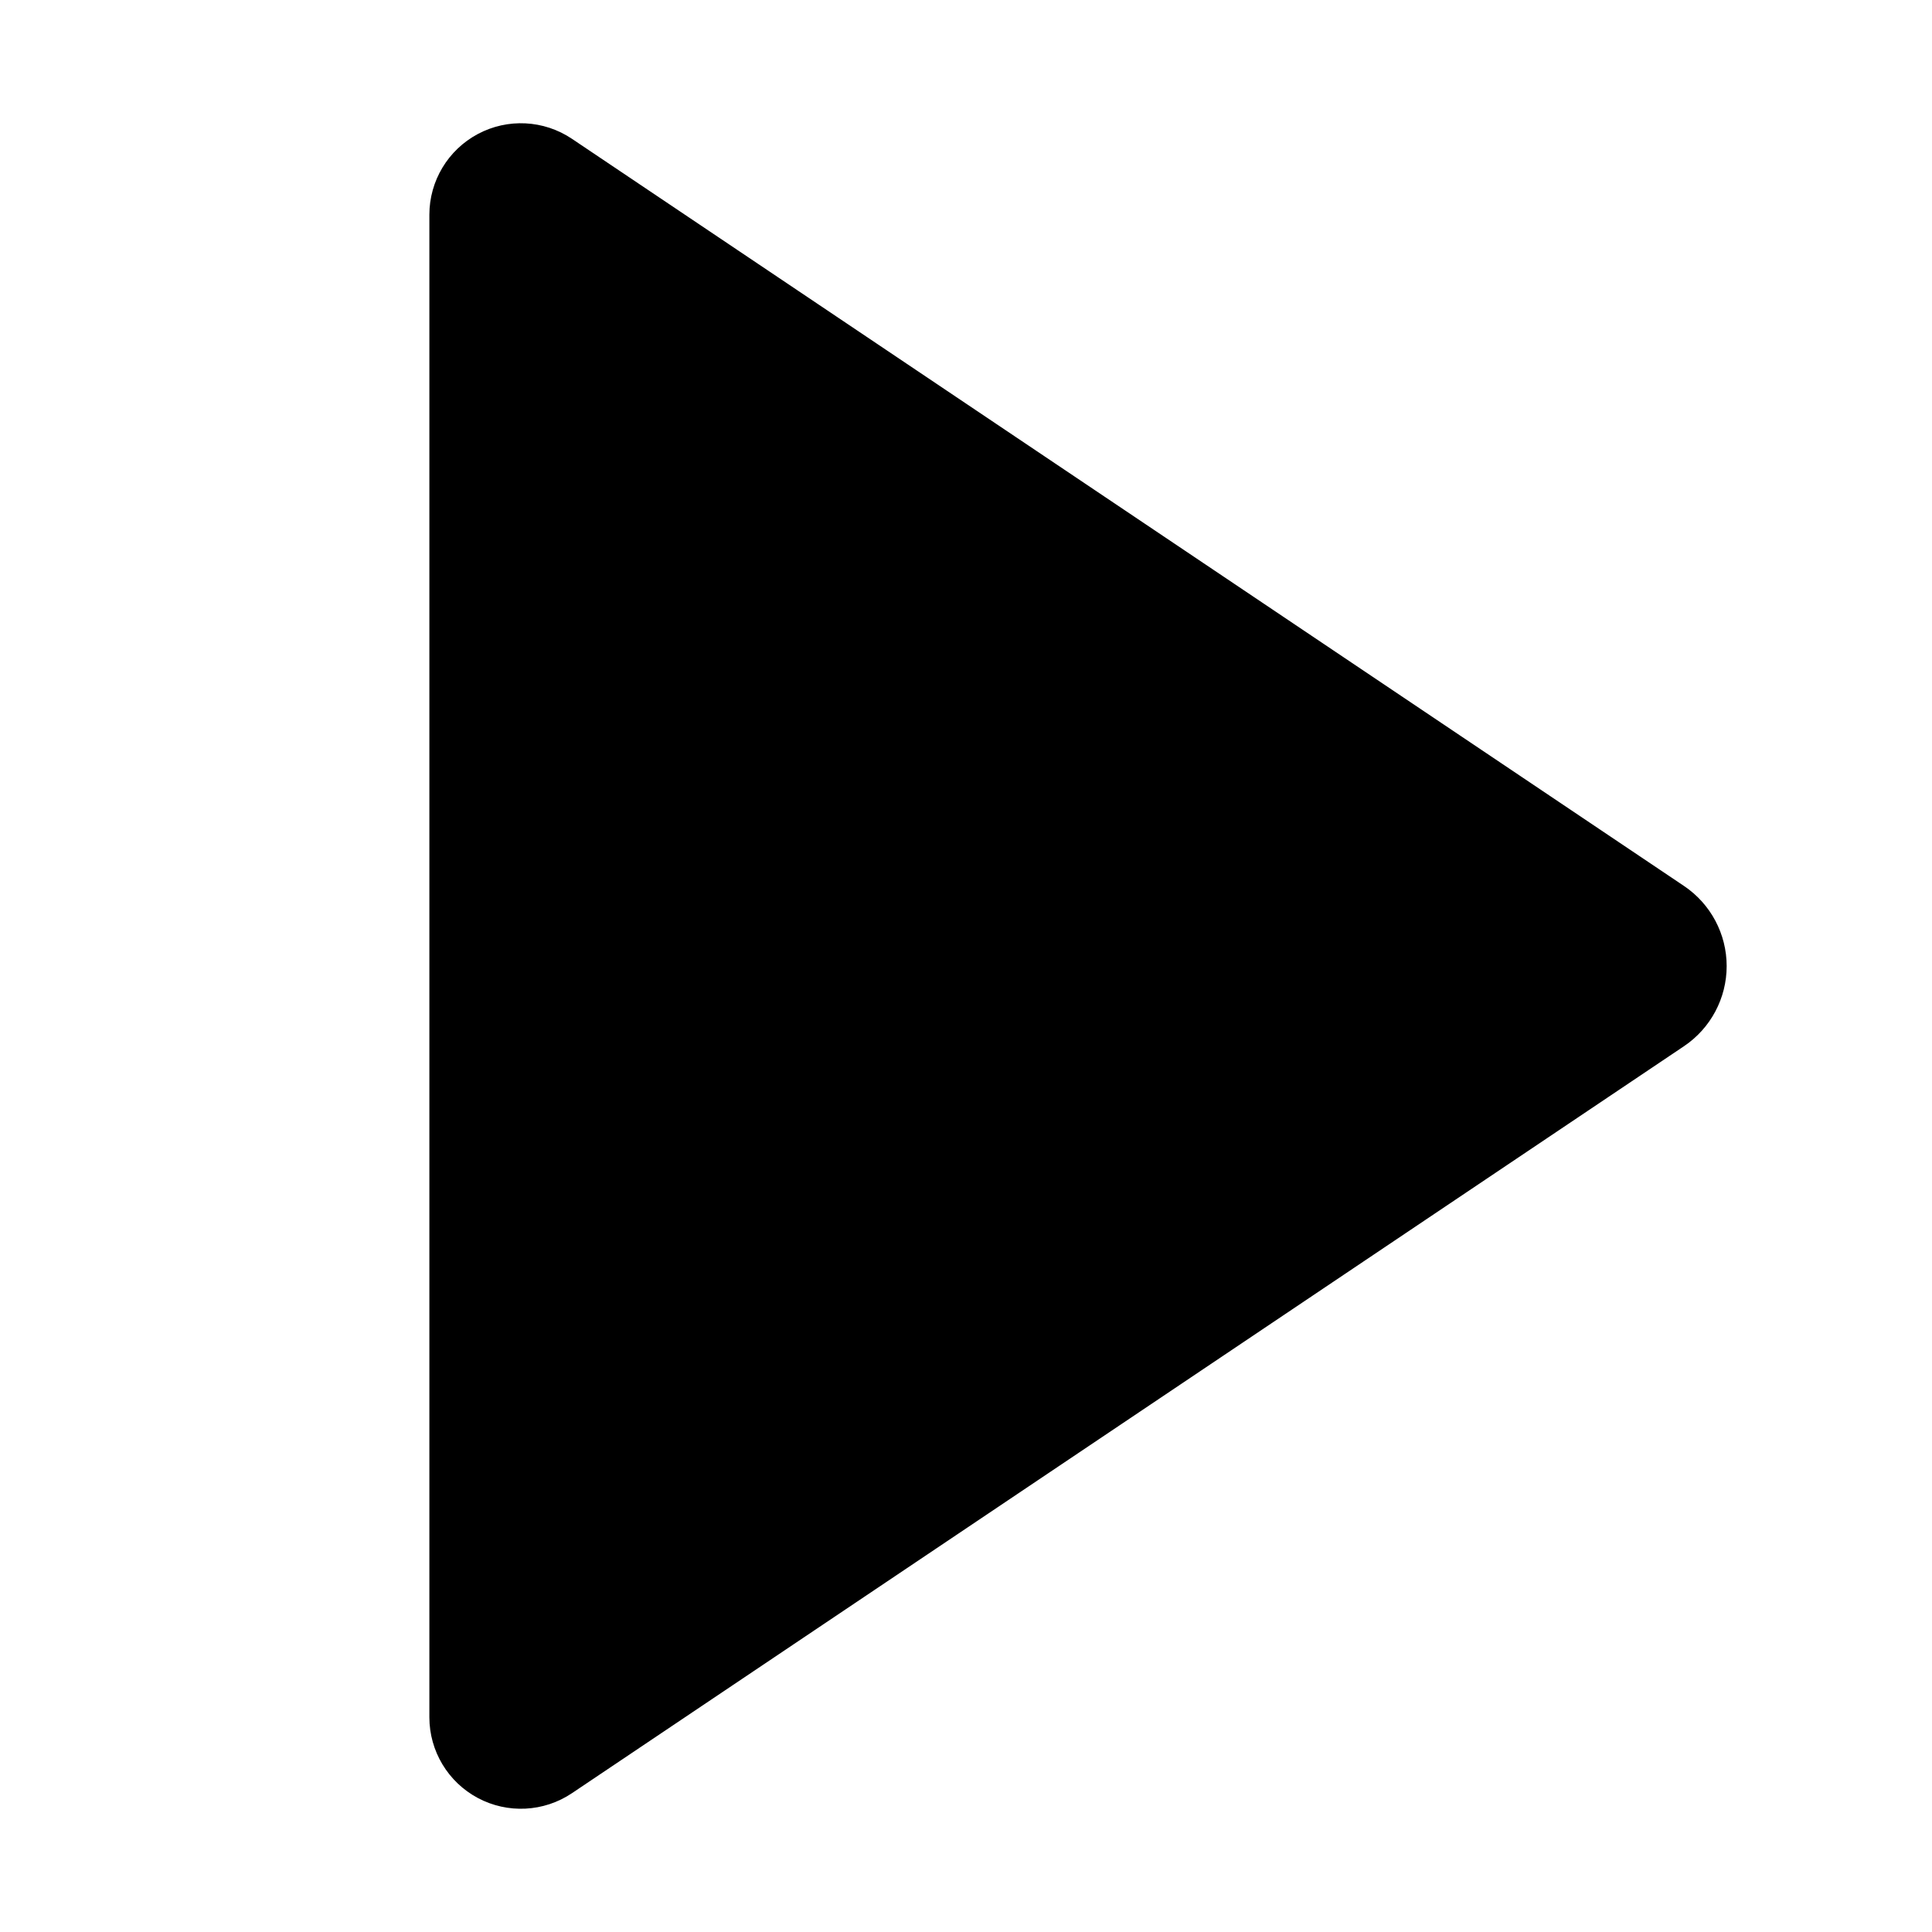
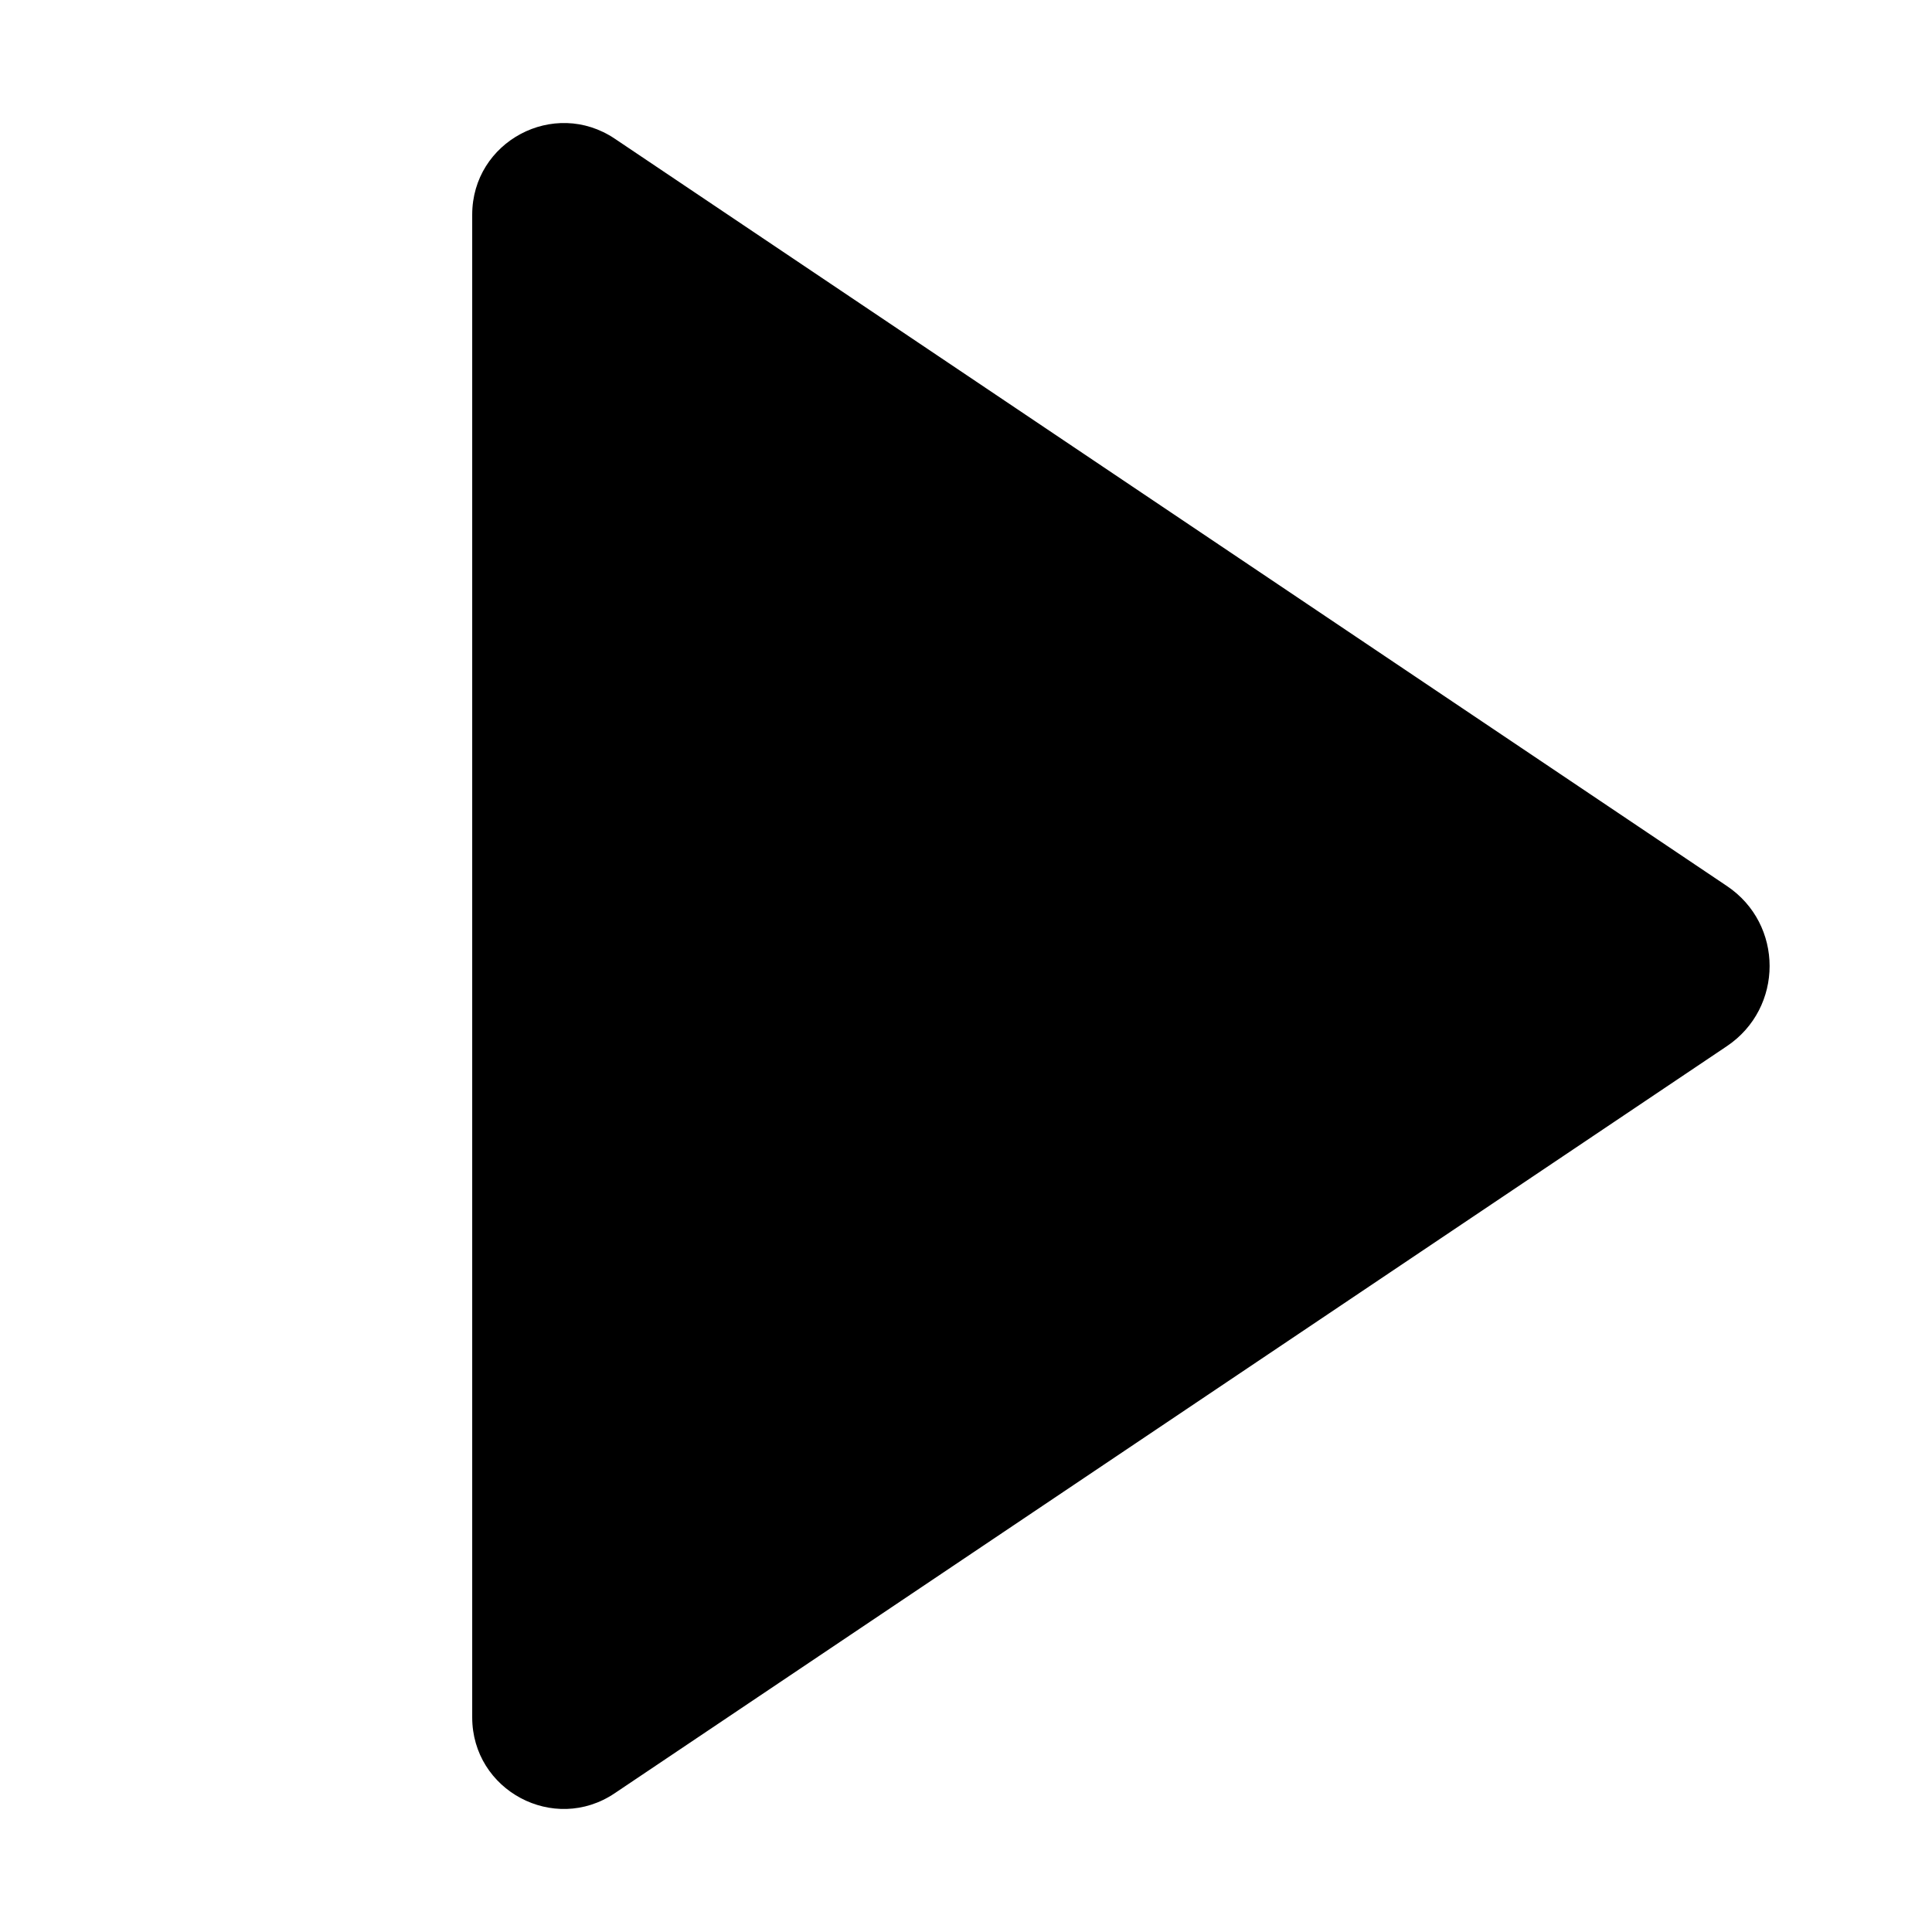
<svg xmlns="http://www.w3.org/2000/svg" width="45" height="45" viewBox="0 0 11.906 11.906" version="1.1" id="svg5">
  <defs id="defs2">
    </defs>
  <g id="layer1" style="display:inline">
-     <path style="opacity:1;vector-effect:none;fill:#000000;fill-opacity:1;stroke:none;stroke-width:0.265px;stroke-linecap:butt;stroke-linejoin:miter;stroke-miterlimit:4;stroke-dasharray:none;stroke-dashoffset:0;stroke-opacity:1" d="m 2.646,1.323 v 9.26 a 0.564,0.564 28.052 0 0 0.878,0.468 L 10.378,6.447 a 0.595,0.595 90 0 0 0,-0.987 L 3.524,0.855 A 0.564,0.564 151.948 0 0 2.646,1.323 Z" id="path3125" />
+     <path style="opacity:1;vector-effect:none;fill:#000000;fill-opacity:1;stroke:none;stroke-width:0.265px;stroke-linecap:butt;stroke-linejoin:miter;stroke-miterlimit:4;stroke-dasharray:none;stroke-dashoffset:0;stroke-opacity:1" d="m 2.91,1.323 v 9.26 c 0,0.451 0.504,0.72 0.878,0.468 L 10.642,6.447 c 0.351,-0.236 0.351,-0.752 0,-0.987 L 3.789,0.855 C 3.414,0.603 2.91,0.872 2.91,1.323 Z" id="path3125" />
  </g>
</svg>
